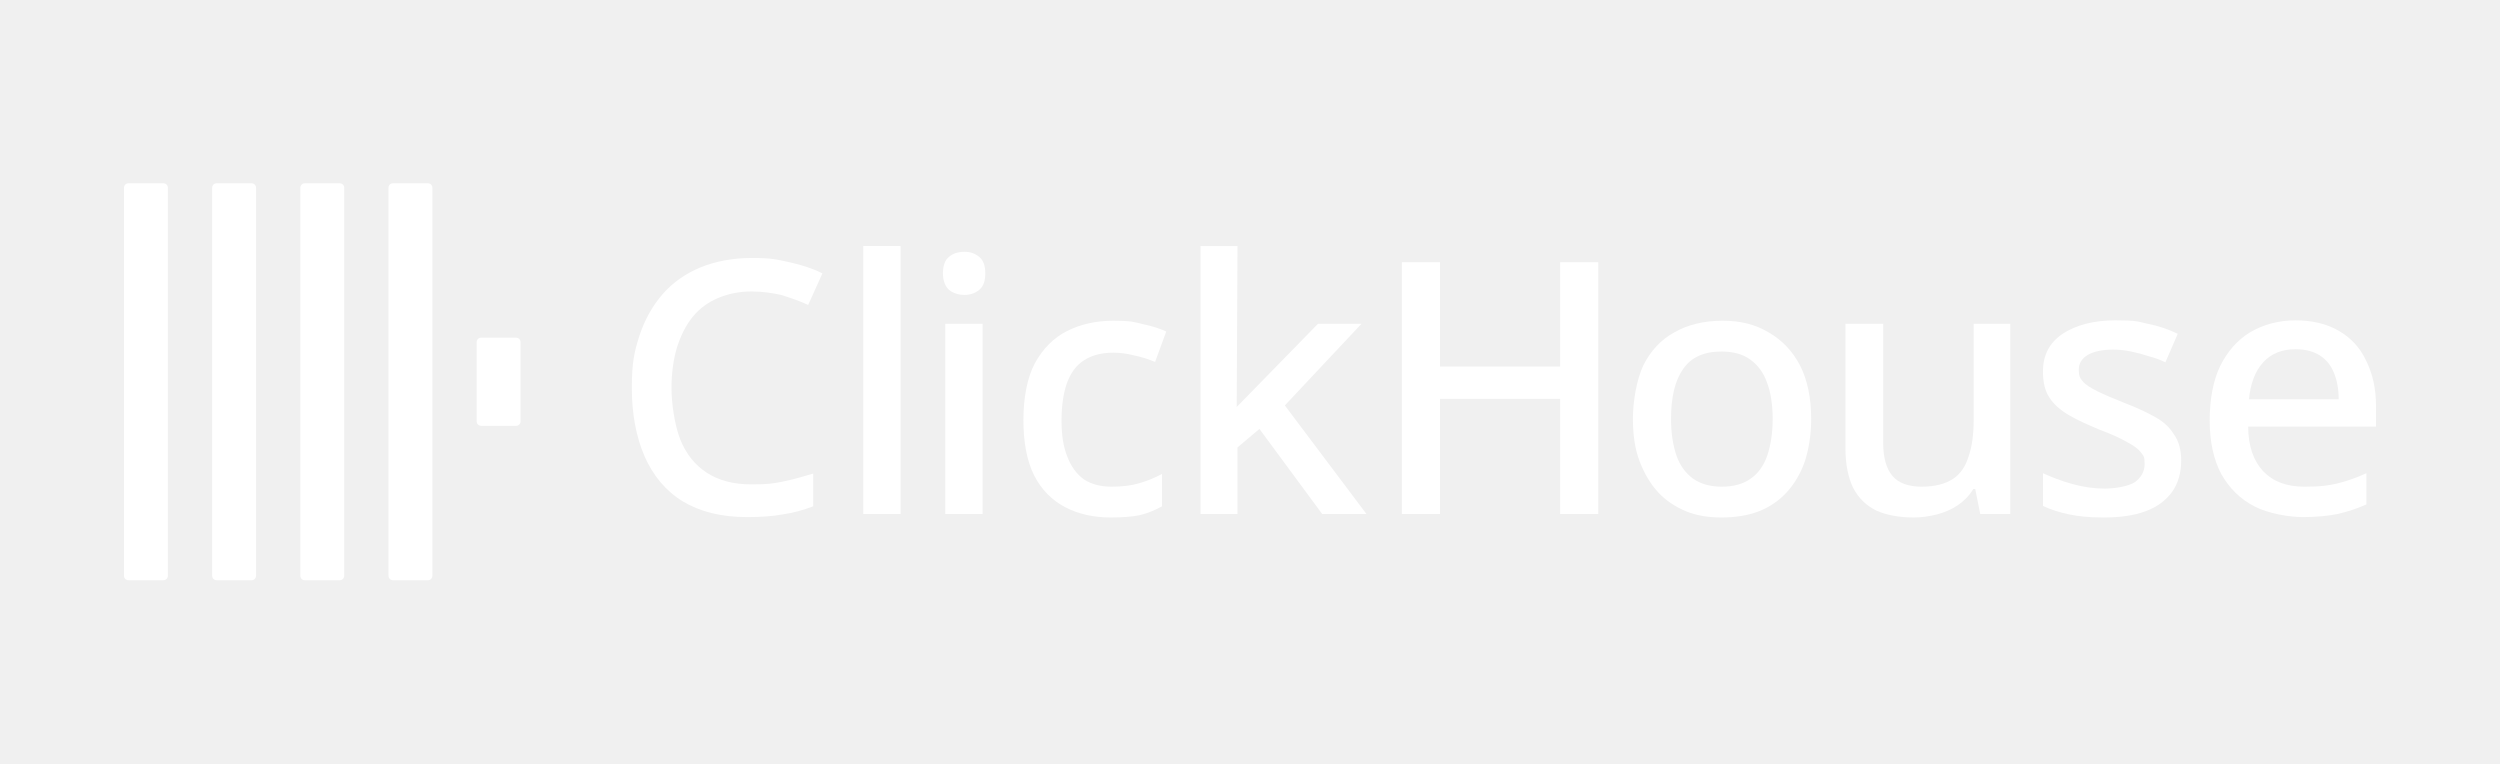
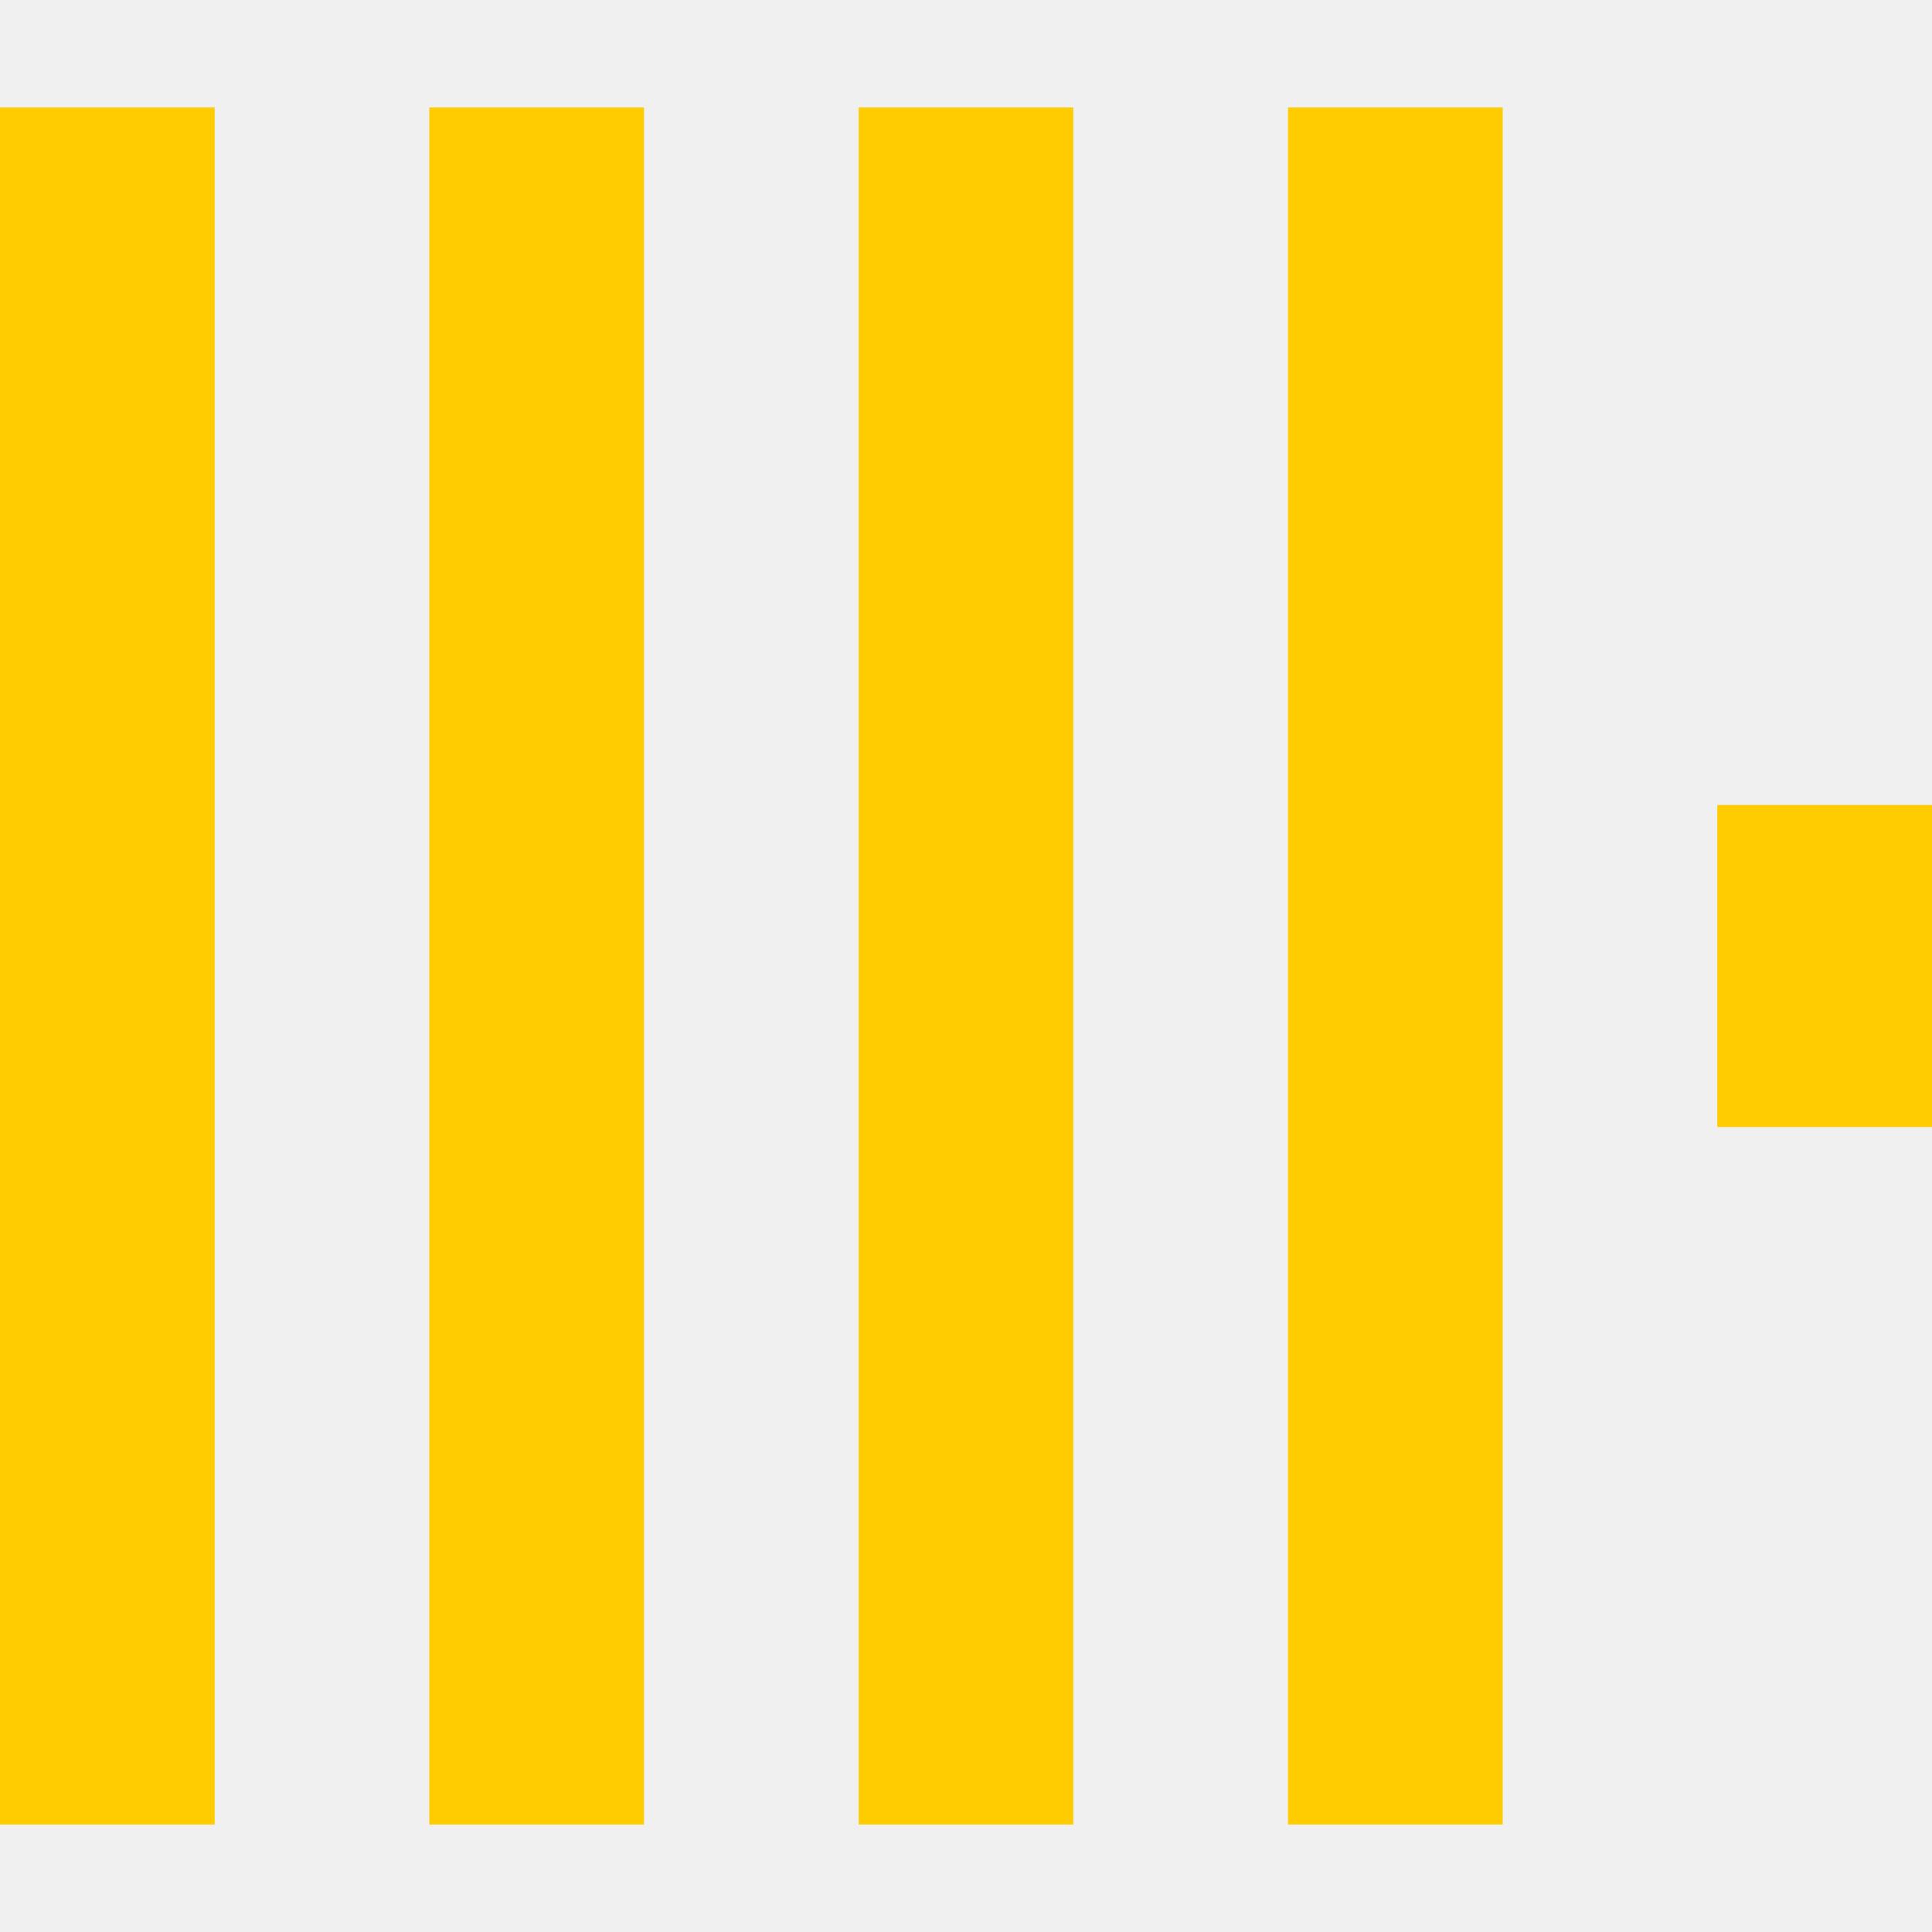
- <svg xmlns="http://www.w3.org/2000/svg" id="Layer_1" version="1.1" viewBox="0 0 649.3 198.3">
-   <defs>
-     <style>
-       .st0 {
-         fill: #fff;
-       }
-     </style>
-   </defs>
-   <g>
-     <path class="st0" d="M32.2,48.8c0-.7.5-1.2,1.2-1.2h9c.7,0,1.2.5,1.2,1.2v100.7c0,.7-.5,1.2-1.2,1.2h-9c-.7,0-1.2-.5-1.2-1.2V48.8Z" />
-     <path class="st0" d="M55.1,48.8c0-.7.5-1.2,1.2-1.2h9c.7,0,1.2.5,1.2,1.2v100.7c0,.7-.5,1.2-1.2,1.2h-9c-.7,0-1.2-.5-1.2-1.2,0,0,0-100.7,0-100.7Z" />
-     <path class="st0" d="M78,48.8c0-.7.5-1.2,1.2-1.2h9c.7,0,1.2.5,1.2,1.2v100.7c0,.7-.5,1.2-1.2,1.2h-9c-.7,0-1.2-.5-1.2-1.2V48.8Z" />
-     <path class="st0" d="M100.9,48.8c0-.7.5-1.2,1.2-1.2h9c.7,0,1.2.5,1.2,1.2v100.7c0,.7-.5,1.2-1.2,1.2h-9c-.7,0-1.2-.5-1.2-1.2V48.8Z" />
-     <path class="st0" d="M123.8,88.9c0-.7.5-1.2,1.2-1.2h9c.7,0,1.2.5,1.2,1.2v20.5c0,.7-.5,1.2-1.2,1.2h-9c-.7,0-1.2-.5-1.2-1.2v-20.5Z" />
-   </g>
-   <path class="st0" d="M195.2,75.7c-3.2,0-6.1.6-8.7,1.7-2.6,1.1-4.8,2.7-6.6,4.9-1.8,2.2-3.1,4.9-4.1,8-.9,3.1-1.4,6.6-1.4,10.5s.8,9.6,2.3,13.4c1.5,3.7,3.8,6.6,6.9,8.6,3.1,2,6.9,3,11.5,3s5.5-.2,8.1-.7,5.3-1.3,8-2.1v8.5c-2.6,1-5.2,1.7-7.9,2.1-2.7.5-5.8.7-9.3.7-6.7,0-12.2-1.4-16.7-4.1-4.4-2.7-7.7-6.7-9.9-11.7-2.2-5.1-3.3-11-3.3-17.8s.7-9.5,2-13.6c1.4-4.2,3.4-7.7,6-10.7s5.9-5.3,9.7-6.9c3.9-1.6,8.4-2.5,13.5-2.5s6.5.4,9.7,1.1,6,1.6,8.6,2.9l-3.7,8.2c-2.1-1-4.5-1.8-7-2.6-2.3-.5-4.9-.9-7.7-.9Z" />
-   <path class="st0" d="M233.9,133.5h-9.7V63.9h9.7v69.6Z" />
-   <path class="st0" d="M255.2,84.1v49.4h-9.7v-49.4h9.7ZM250.5,65.4c1.5,0,2.7.4,3.8,1.3s1.6,2.3,1.6,4.3-.5,3.4-1.6,4.3-2.4,1.3-3.8,1.3-2.9-.4-4-1.3c-1-.9-1.6-2.4-1.6-4.3s.5-3.5,1.6-4.3c1-.9,2.4-1.3,4-1.3Z" />
-   <path class="st0" d="M288.5,134.4c-4.5,0-8.5-.9-11.9-2.7s-6.1-4.5-8-8.2c-1.9-3.8-2.8-8.6-2.8-14.4s1-11.1,3-14.8c2.1-3.8,4.9-6.6,8.3-8.3,3.5-1.8,7.6-2.7,12.1-2.7s5.3.3,7.7.9c2.4.5,4.5,1.2,6,1.9l-2.9,7.9c-1.7-.7-3.5-1.3-5.5-1.7-1.9-.5-3.7-.7-5.4-.7-3.1,0-5.6.7-7.6,2s-3.4,3.2-4.4,5.9c-.9,2.6-1.4,5.8-1.4,9.7s.5,6.9,1.5,9.4c1,2.6,2.4,4.5,4.3,5.9,2,1.3,4.4,1.9,7.2,1.9s5.2-.3,7.2-.9c2.1-.6,4-1.4,5.9-2.4v8.4c-1.8,1-3.7,1.8-5.8,2.3-1.9.4-4.5.6-7.5.6Z" />
-   <path class="st0" d="M321.2,105.7c.7-.7,21.1-21.6,21.1-21.6h11.3l-19.9,21.2,21.2,28.2h-11.5l-16.3-22.1-5.7,4.8v17.3h-9.6V63.9h9.6l-.2,41.8Z" />
-   <path class="st0" d="M415.1,133.5h-9.9v-29.9h-31.2v29.9h-9.9v-65.4h9.9v27.1h31.2v-27.1h9.9v65.4Z" />
-   <path class="st0" d="M470.4,108.8c0,4.1-.6,7.7-1.6,10.9-1.1,3.2-2.7,5.9-4.7,8.1s-4.5,3.9-7.3,5c-2.9,1.1-6.1,1.6-9.7,1.6s-6.4-.5-9.2-1.6c-2.8-1.2-5.3-2.8-7.3-5s-3.6-4.9-4.8-8.1c-1.2-3.2-1.7-6.8-1.7-11s.9-10,2.7-13.8c1.9-3.8,4.6-6.7,8.1-8.6,3.5-2,7.7-3,12.5-3s8.5,1,11.9,3c3.5,2,6.2,4.8,8.2,8.6,1.9,3.7,2.9,8.4,2.9,13.9ZM434,108.8c0,3.7.5,6.8,1.4,9.5.9,2.6,2.4,4.6,4.3,6,2,1.4,4.5,2.1,7.5,2.1s5.6-.7,7.5-2.1c2-1.4,3.4-3.4,4.3-6,.9-2.7,1.4-5.9,1.4-9.5s-.5-7-1.5-9.5c-.9-2.6-2.4-4.5-4.3-5.9s-4.4-2.1-7.5-2.1c-4.6,0-7.9,1.5-10,4.6-2.1,3-3.1,7.3-3.1,12.9Z" />
-   <path class="st0" d="M522.1,84.1v49.4h-7.8l-1.3-6.5h-.5c-1,1.7-2.4,3.1-4,4.2-1.6,1.1-3.5,1.9-5.4,2.4-2,.5-4,.8-6,.8-3.8,0-7.1-.6-9.8-1.8-2.6-1.3-4.6-3.2-6-5.9-1.3-2.7-2-6.1-2-10.3v-32.3h9.8v30.9c0,3.8.8,6.7,2.4,8.6s4.2,2.8,7.6,2.8,6.1-.7,8.1-2,3.3-3.3,4.1-5.9c.9-2.6,1.3-5.8,1.3-9.4v-25h9.5Z" />
-   <path class="st0" d="M566.5,119.6c0,3.2-.8,6-2.4,8.2-1.6,2.2-3.9,3.9-6.9,5-3,1.1-6.6,1.6-10.8,1.6s-6.5-.3-9-.8c-2.4-.5-4.7-1.2-6.8-2.2v-8.5c2.2,1,4.7,2,7.6,2.8,2.9.8,5.7,1.2,8.4,1.2s6.3-.6,7.9-1.7c1.6-1.2,2.5-2.7,2.5-4.7s-.3-2.1-.9-2.9c-.6-.9-1.8-1.8-3.5-2.7-1.7-1-4.1-2.1-7.3-3.3-3.1-1.3-5.8-2.5-8-3.8s-3.9-2.8-5-4.5c-1.2-1.8-1.7-4-1.7-6.8,0-4.3,1.7-7.5,5.1-9.8,3.5-2.3,8.1-3.5,13.7-3.5s5.8.3,8.4.9c2.7.5,5.3,1.4,7.8,2.6l-3.2,7.4c-1.4-.7-2.9-1.2-4.4-1.6-1.5-.5-3-.9-4.5-1.2-1.5-.3-3-.5-4.6-.5-2.9,0-5.2.5-6.7,1.4s-2.3,2.2-2.3,3.8.3,2.2,1,3c.7.9,2,1.7,3.8,2.6s4.2,1.9,7.2,3.1c3.1,1.2,5.7,2.4,7.8,3.6,2.2,1.2,3.8,2.7,4.9,4.5,1.3,1.8,1.9,4.1,1.9,6.8Z" />
-   <path class="st0" d="M596.2,83.2c4.3,0,8.1.9,11.2,2.7,3.1,1.8,5.5,4.3,7.1,7.7,1.7,3.4,2.6,7.3,2.6,11.9v5.3h-33.2c0,5.1,1.4,8.9,3.9,11.6,2.6,2.7,6.1,4,10.7,4s6-.3,8.4-.8c2.5-.6,5.1-1.5,7.7-2.7v8.1c-2.4,1.1-4.9,1.9-7.5,2.5-2.5.5-5.5.8-9,.8s-9-.9-12.6-2.8c-3.7-1.9-6.5-4.7-8.6-8.4-2-3.8-3-8.4-3-13.9s.9-10.3,2.7-14.1c1.9-3.8,4.5-6.8,7.8-8.8,3.4-2,7.4-3.1,11.8-3.1ZM596.2,90.7c-3.5,0-6.3,1.1-8.4,3.4-2.1,2.3-3.3,5.5-3.7,9.6h23.3c0-2.6-.4-4.8-1.2-6.8s-2-3.5-3.7-4.6c-1.6-1-3.7-1.6-6.3-1.6Z" />
+ <svg xmlns="http://www.w3.org/2000/svg" role="img" viewBox="0 0 24 24">
+   <path fill="#FFCC01" d="M21.333 10H24v4h-2.667ZM16 1.335h2.667v21.33H16Zm-5.333 0h2.666v21.33h-2.666ZM0 22.665V1.335h2.667v21.33zm5.333-21.33H8v21.33H5.333Z" />
</svg>
